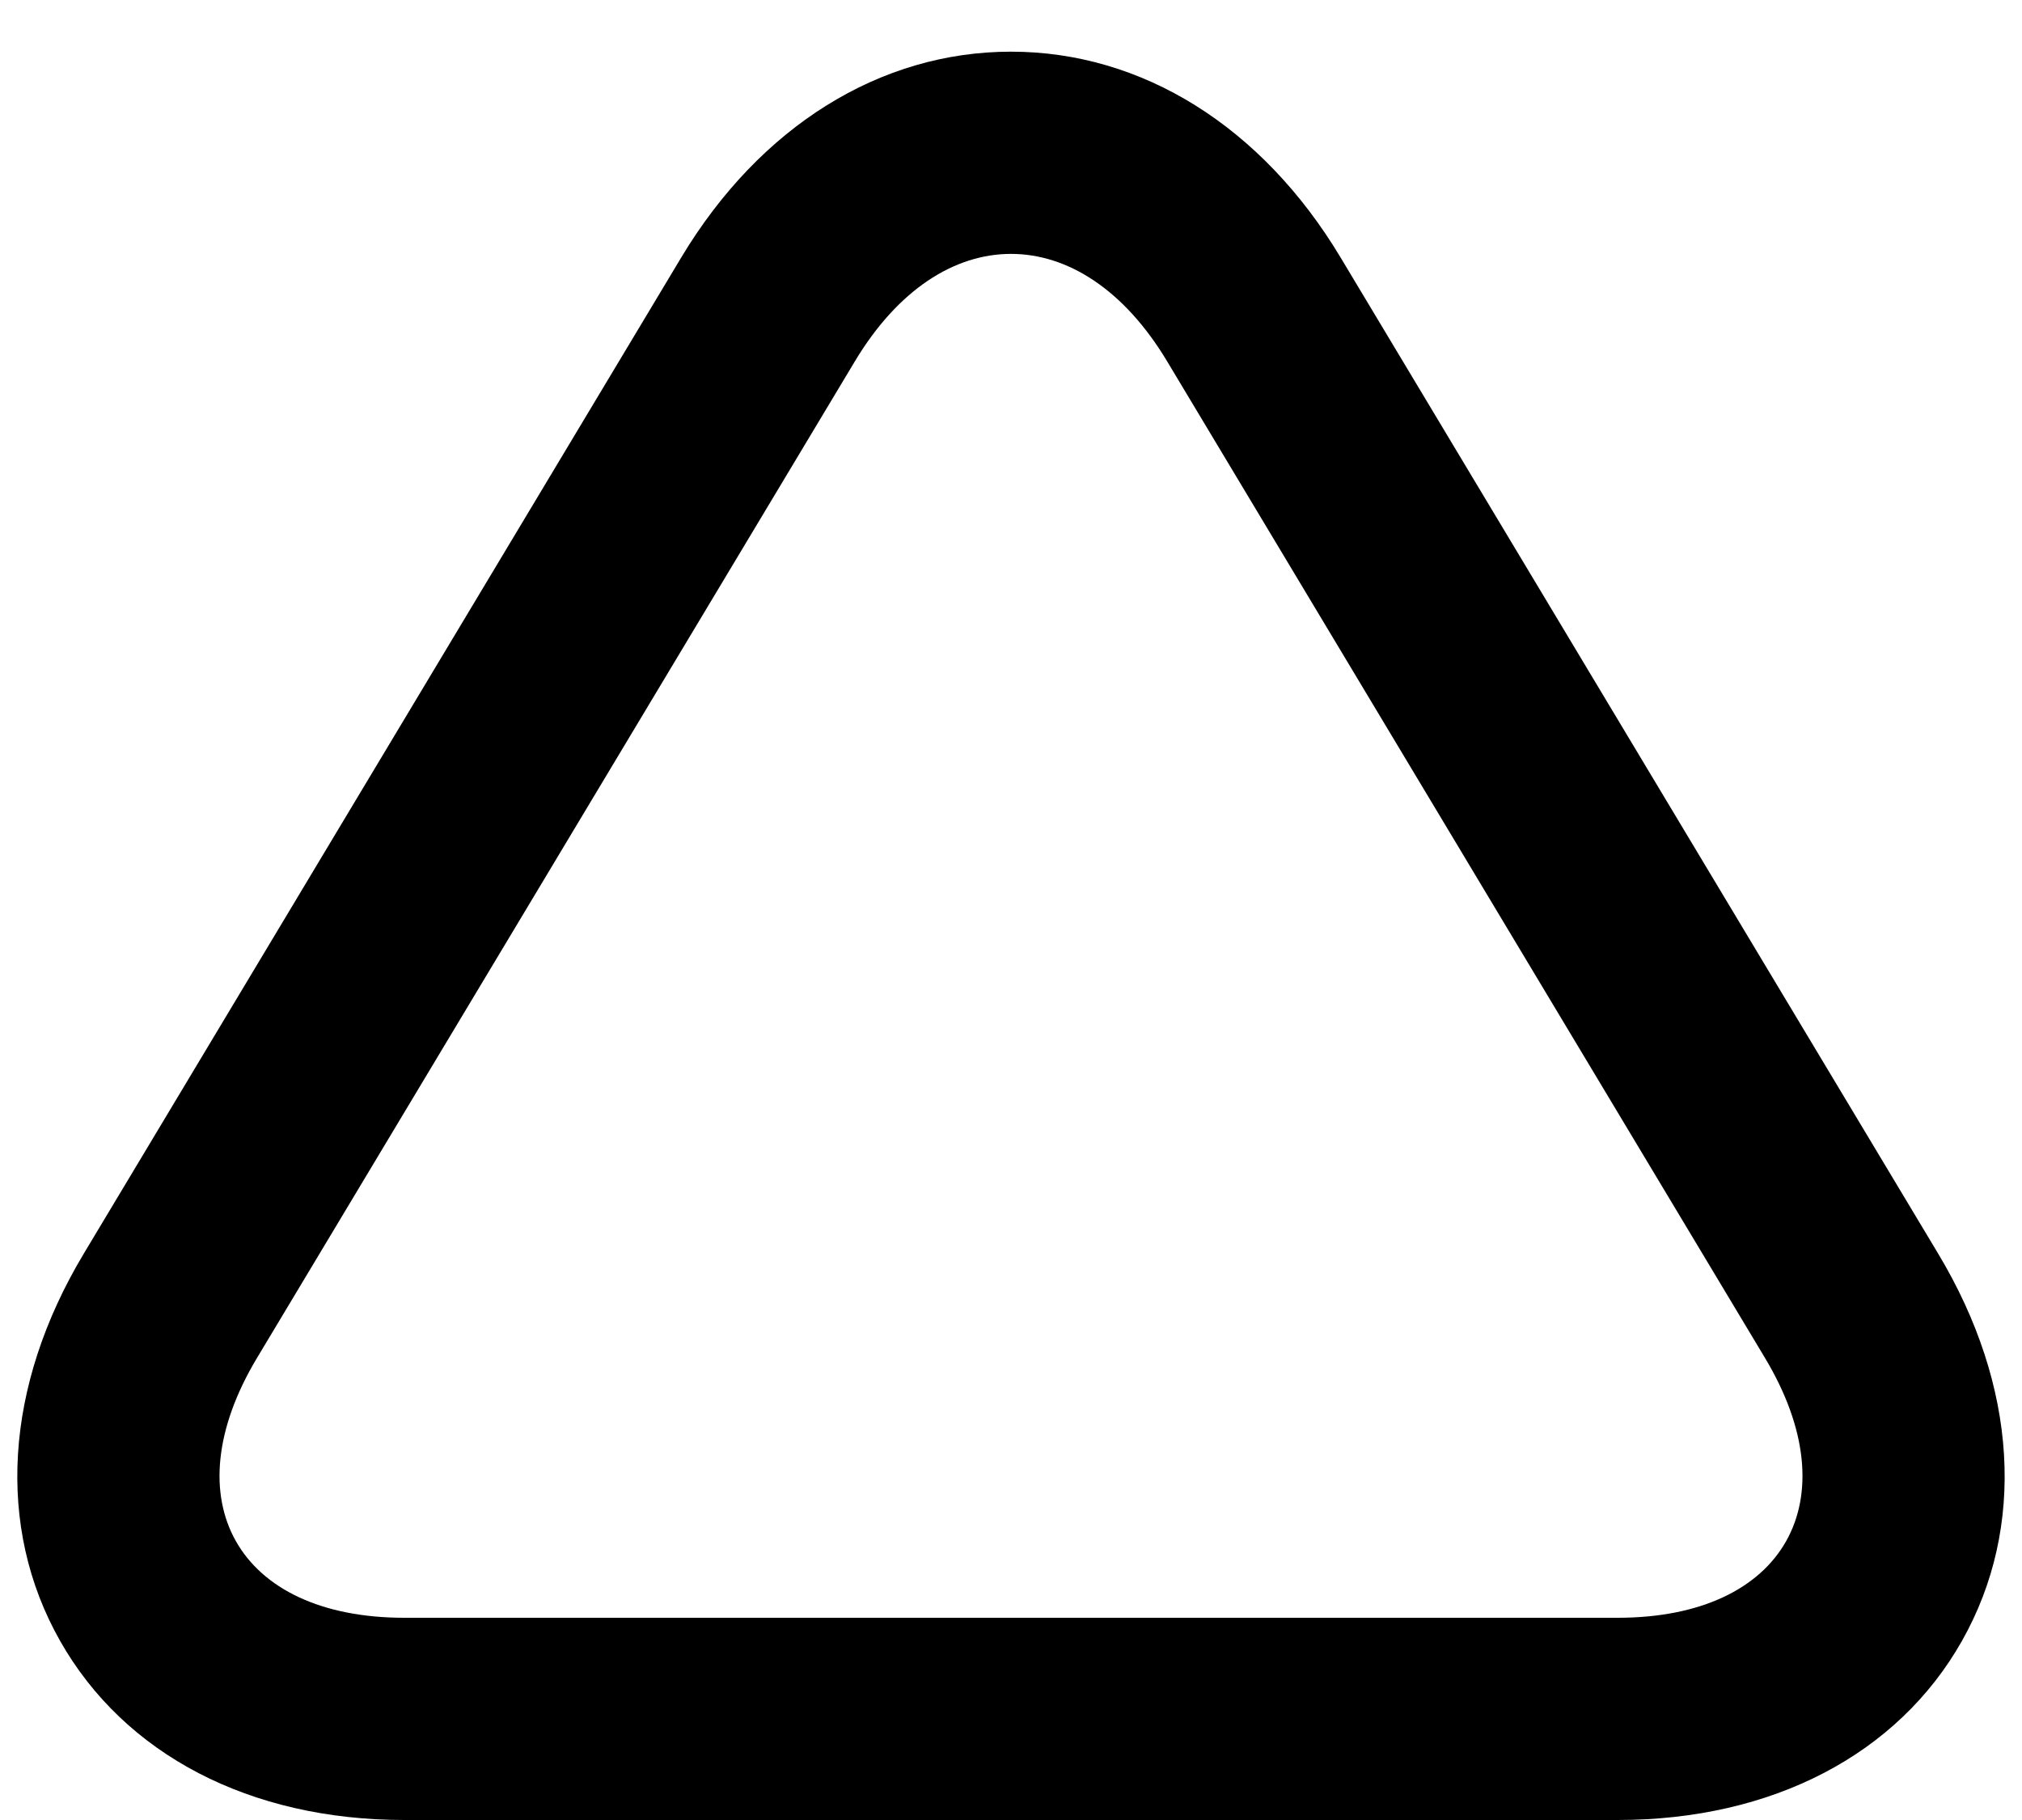
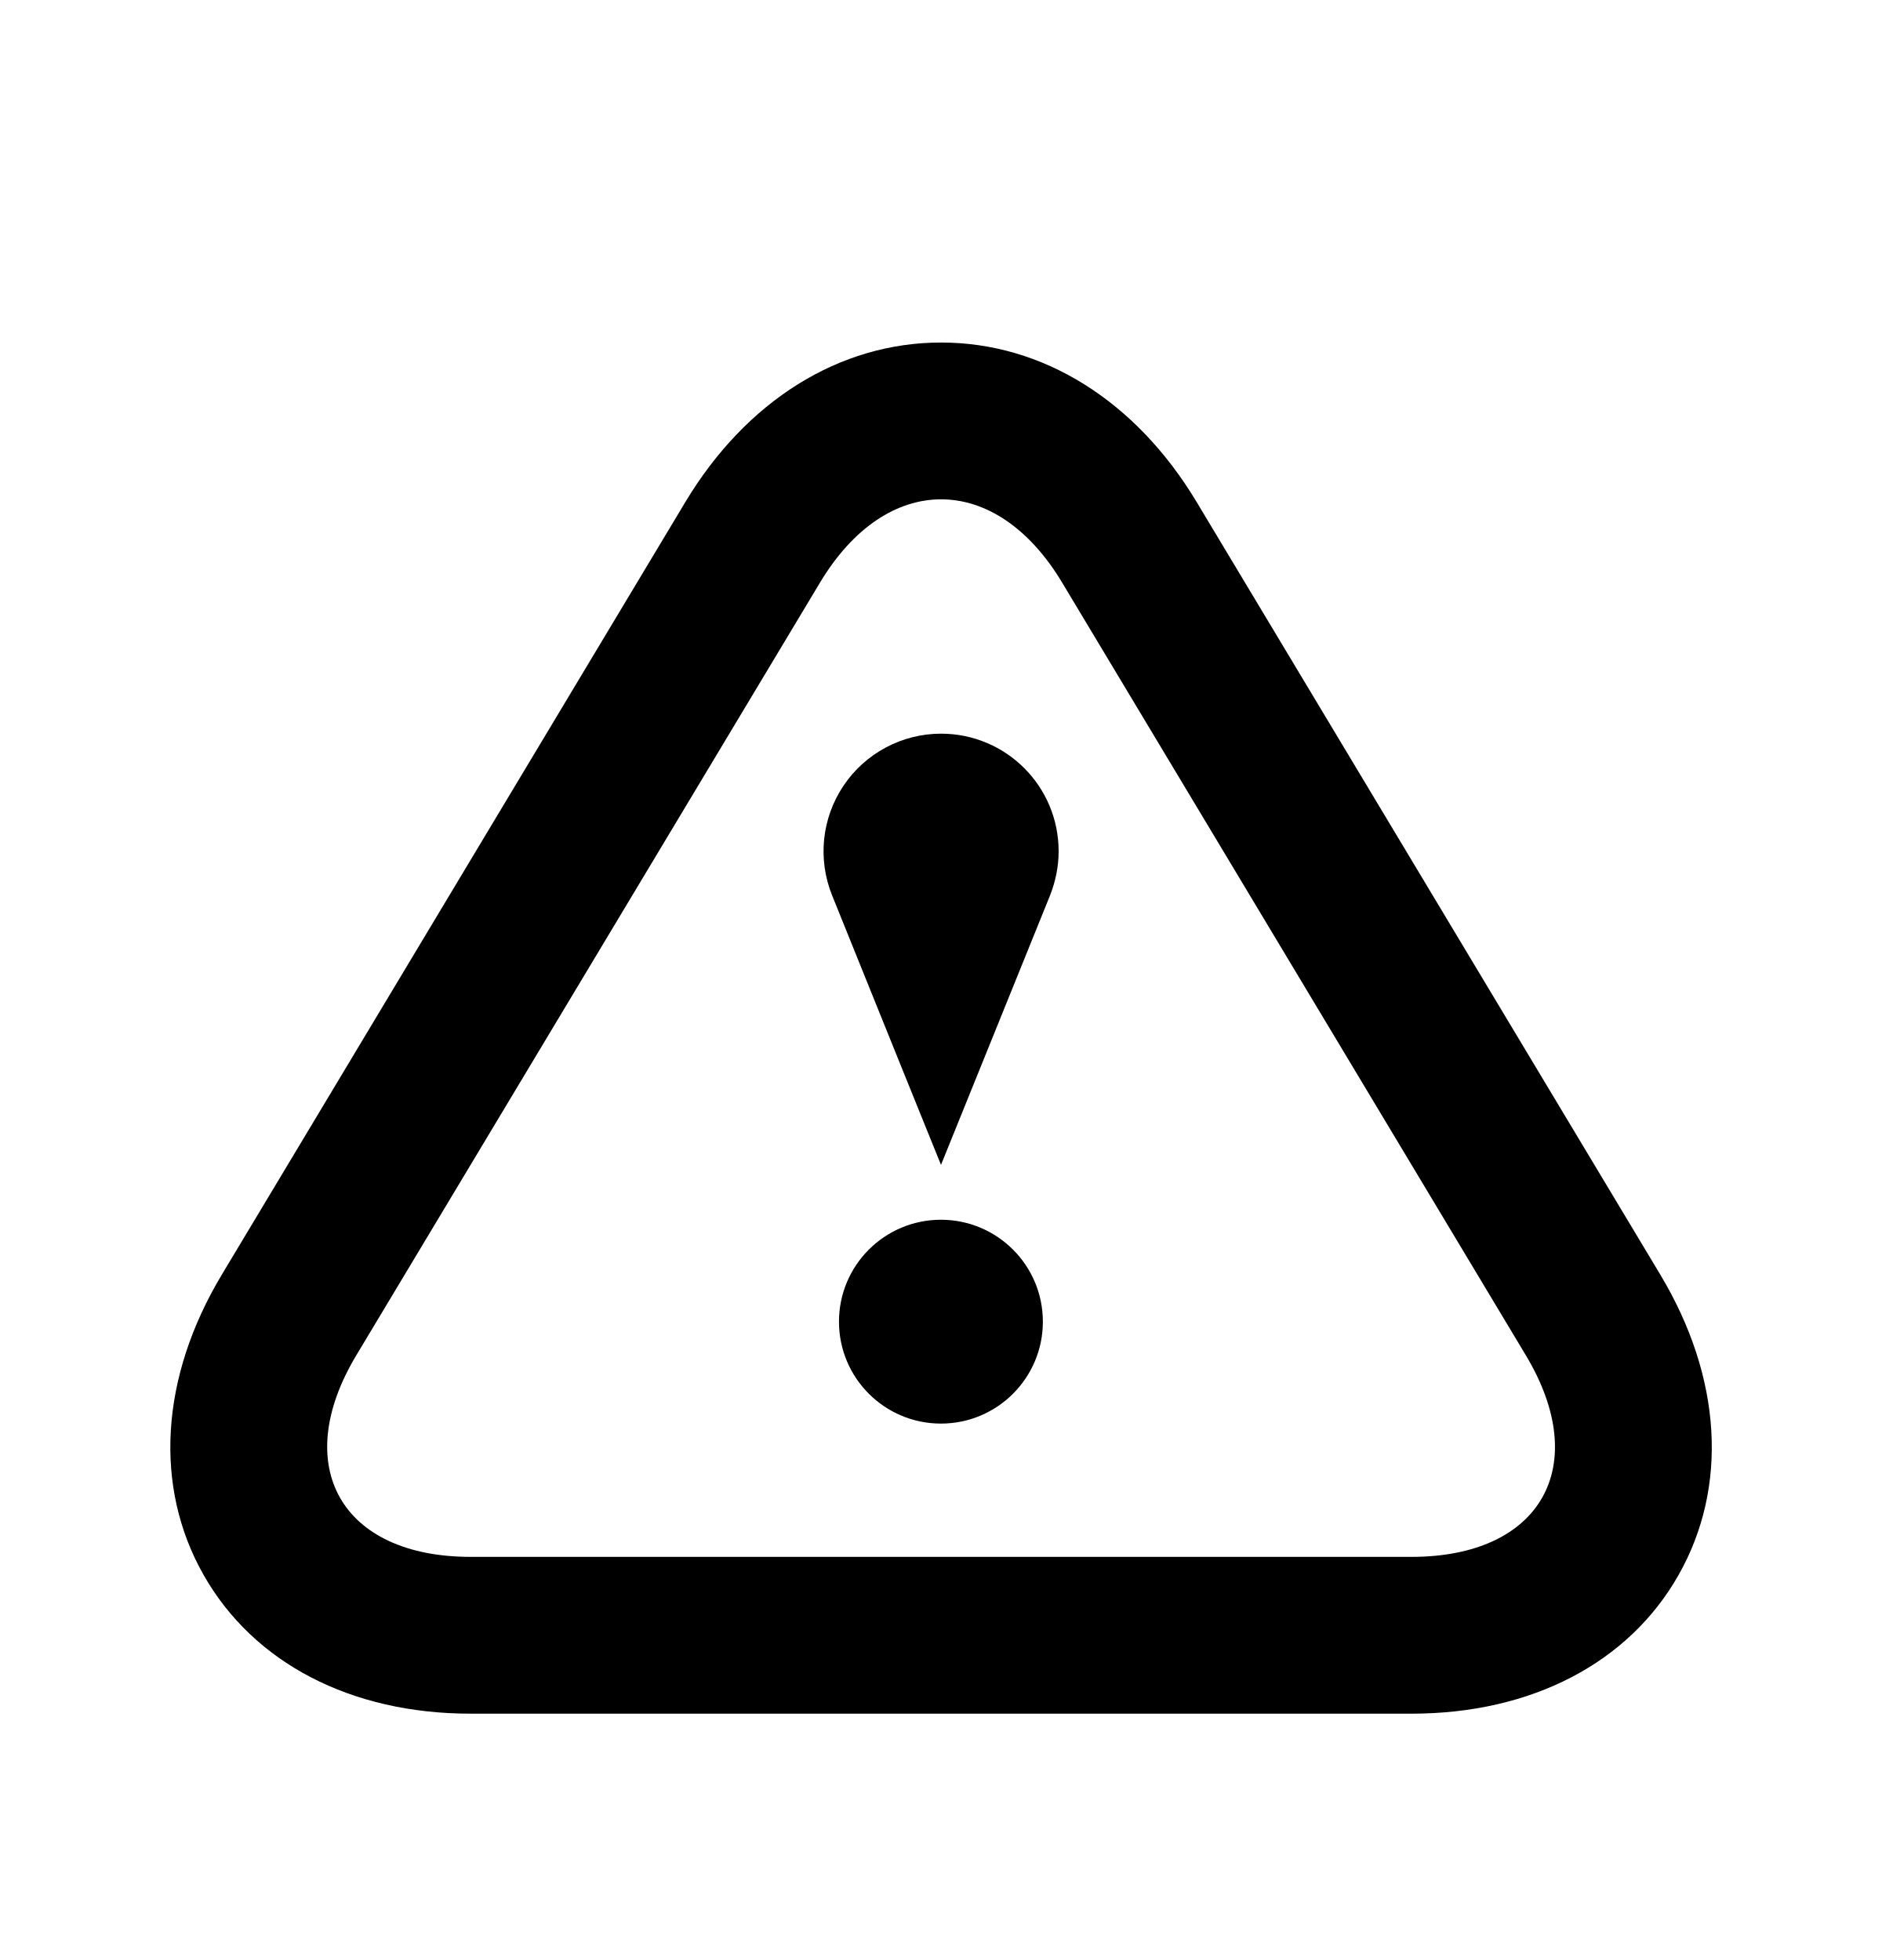
- <svg xmlns="http://www.w3.org/2000/svg" width="20" height="18" viewBox="0 0 20 18" fill="none">
-   <path d="M10 2.511C10.561 2.511 11.119 2.865 11.544 3.573L17.456 13.427C18.307 14.842 17.65 16 16 16H4C2.35 16 1.693 14.841 2.544 13.427L8.456 3.573C8.881 2.865 9.439 2.511 10 2.511ZM10 0.511C8.704 0.511 7.518 1.251 6.741 2.542L0.829 12.398C0.043 13.707 -0.043 15.103 0.594 16.228C1.231 17.353 2.473 18 4 18H16C17.527 18 18.77 17.354 19.406 16.229C20.042 15.104 19.957 13.708 19.171 12.399L13.259 2.545C12.482 1.251 11.296 0.511 10 0.511Z" fill="black" />
+ <svg xmlns="http://www.w3.org/2000/svg" width="24" height="25" viewBox="0 0 24 25" fill="none">
+   <path d="M12.001 6.369C12.562 6.369 13.12 6.723 13.545 7.431L19.457 17.285C20.308 18.7 19.651 19.858 18.001 19.858H6.001C4.351 19.858 3.694 18.699 4.545 17.285L10.457 7.431C10.882 6.723 11.44 6.369 12.001 6.369ZM12.001 4.369C10.705 4.369 9.519 5.109 8.742 6.4L2.83 16.256C2.044 17.565 1.958 18.961 2.595 20.086C3.232 21.211 4.474 21.858 6.001 21.858H18.001C19.528 21.858 20.771 21.212 21.407 20.087C22.043 18.962 21.958 17.566 21.172 16.257L15.26 6.403C14.483 5.109 13.297 4.369 12.001 4.369Z" fill="black" />
+   <path d="M11.999 18.158C12.717 18.158 13.299 17.576 13.299 16.858C13.299 16.14 12.717 15.558 11.999 15.558C11.281 15.558 10.699 16.14 10.699 16.858C10.699 17.576 11.281 18.158 11.999 18.158Z" fill="black" />
+   <path d="M13.5 10.858C13.5 10.028 12.829 9.358 12 9.358C11.755 9.358 11.513 9.419 11.297 9.534C11.08 9.65 10.895 9.816 10.758 10.02C10.621 10.223 10.536 10.457 10.51 10.702C10.485 10.946 10.519 11.192 10.611 11.42C11.165 12.796 12 14.858 12 14.858L13.391 11.42C13.459 11.247 13.5 11.057 13.5 10.858Z" fill="black" />
</svg>
